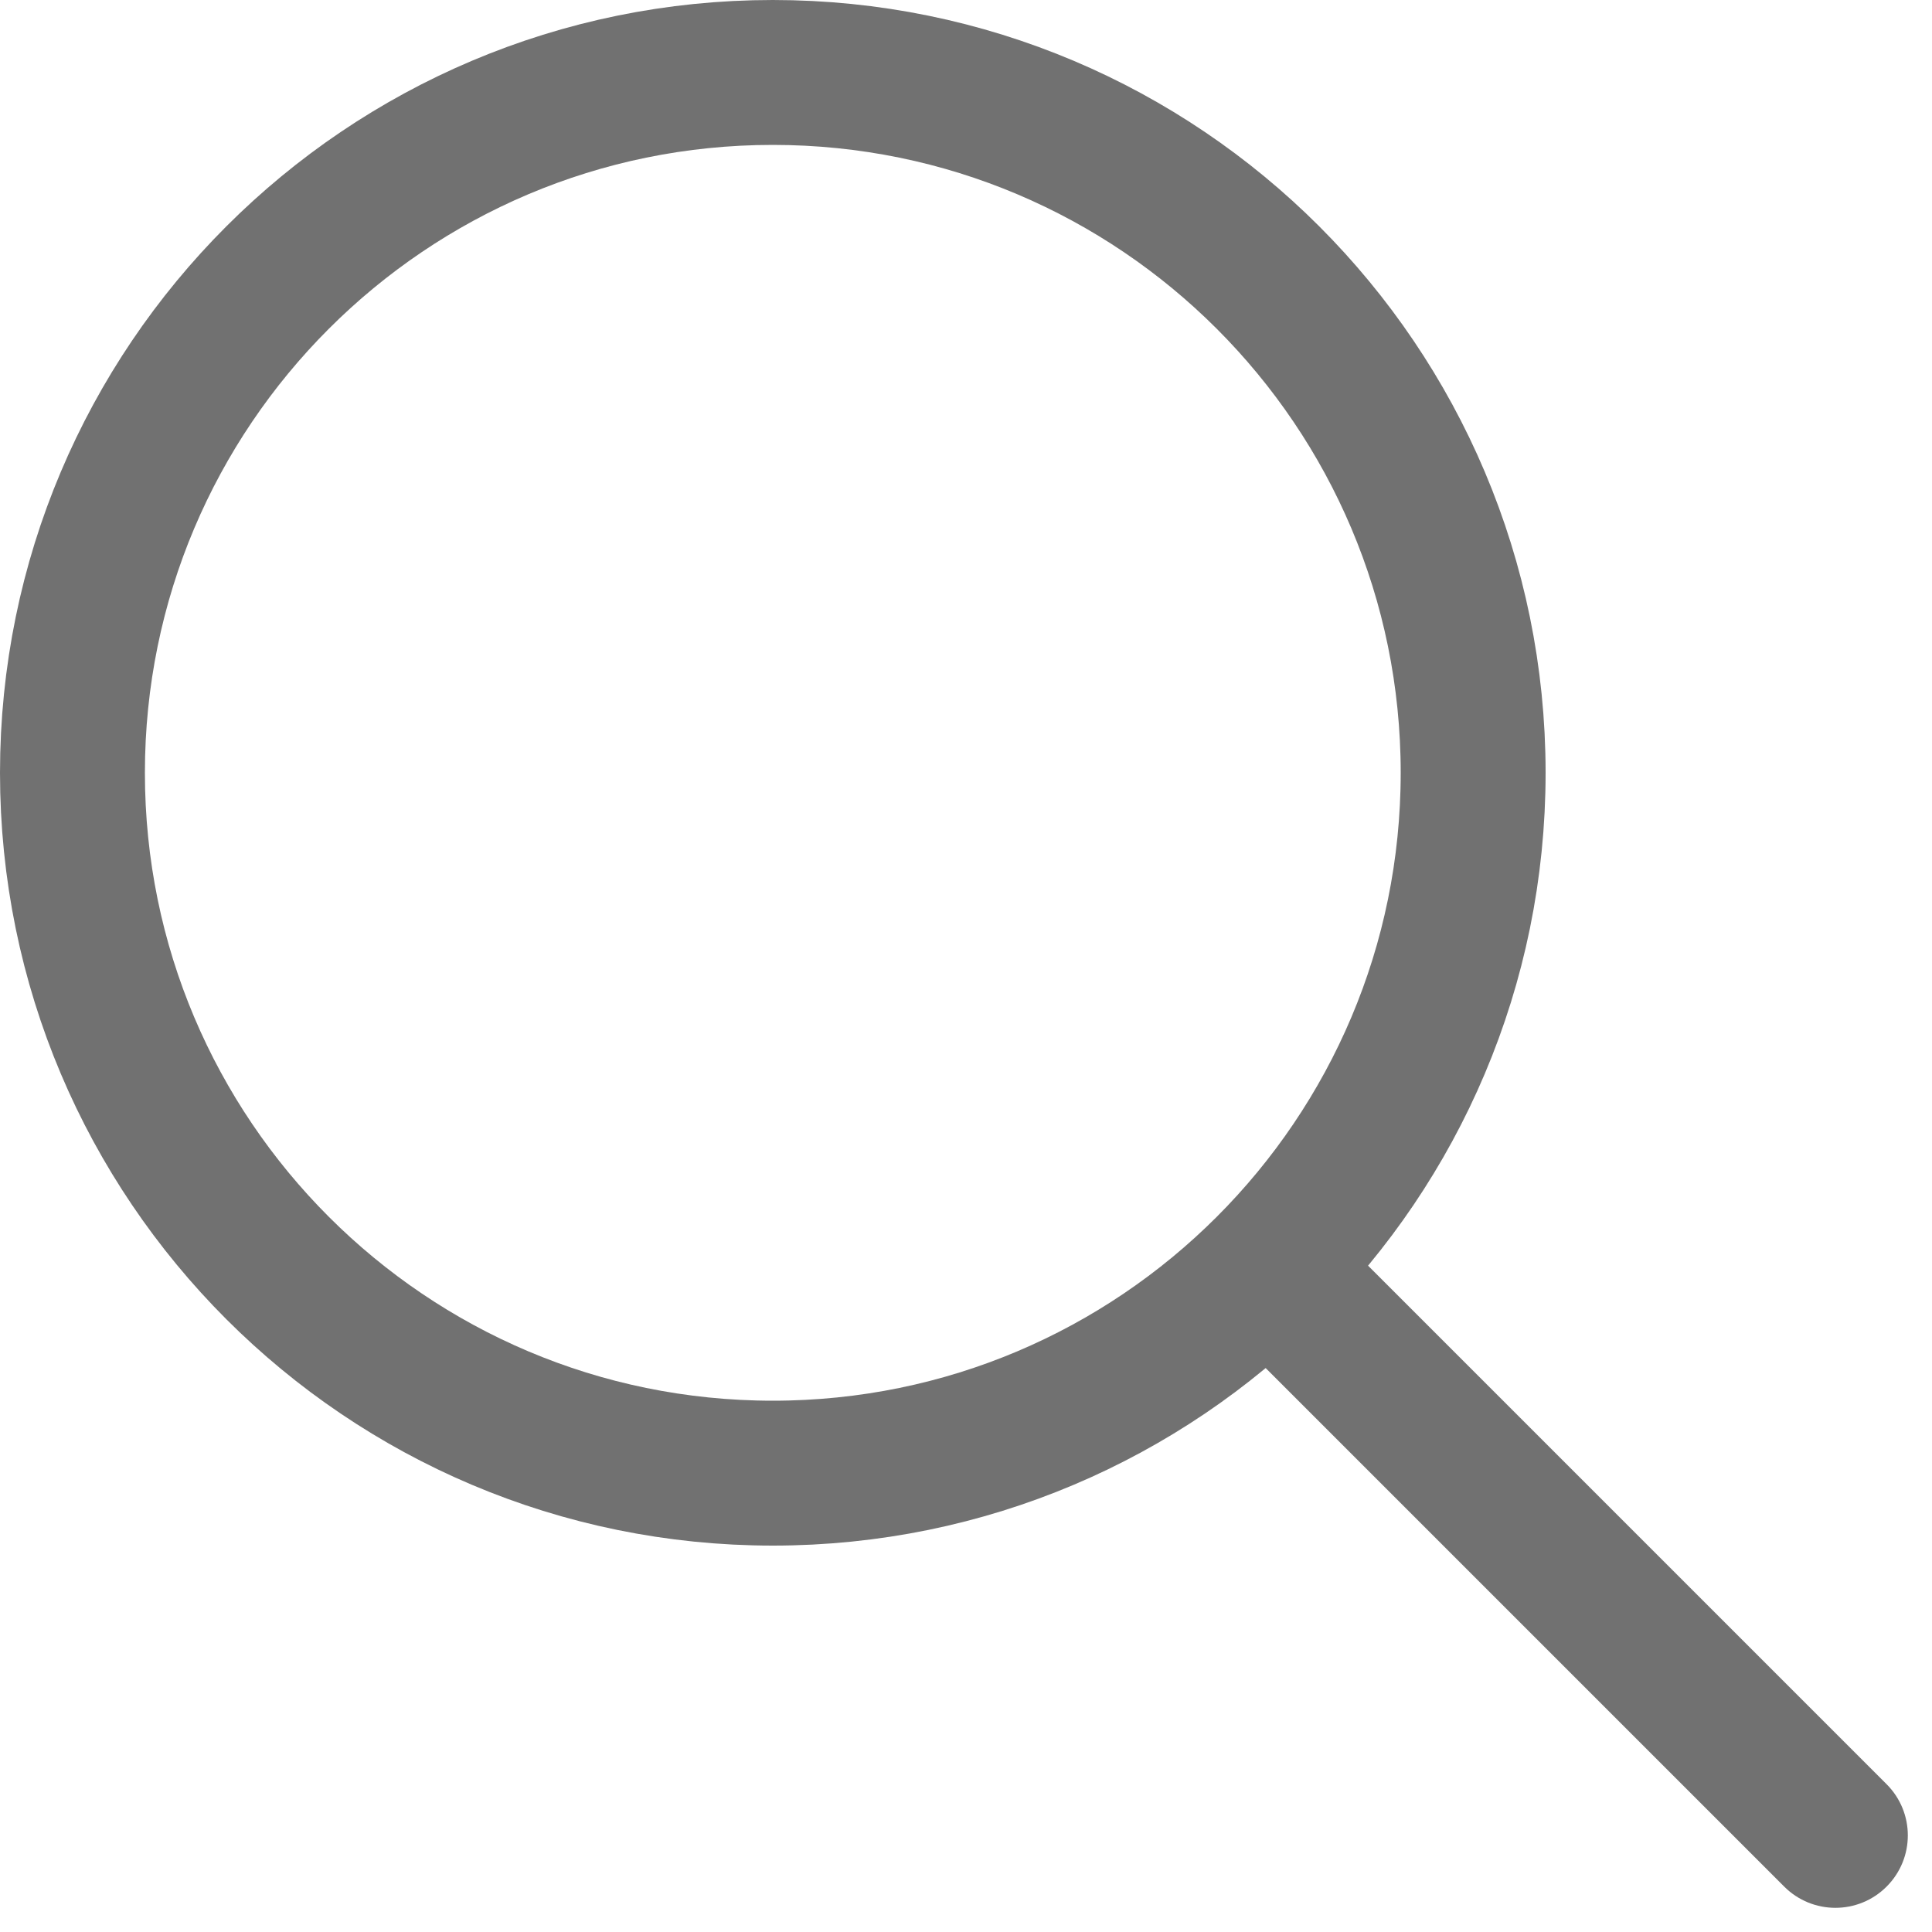
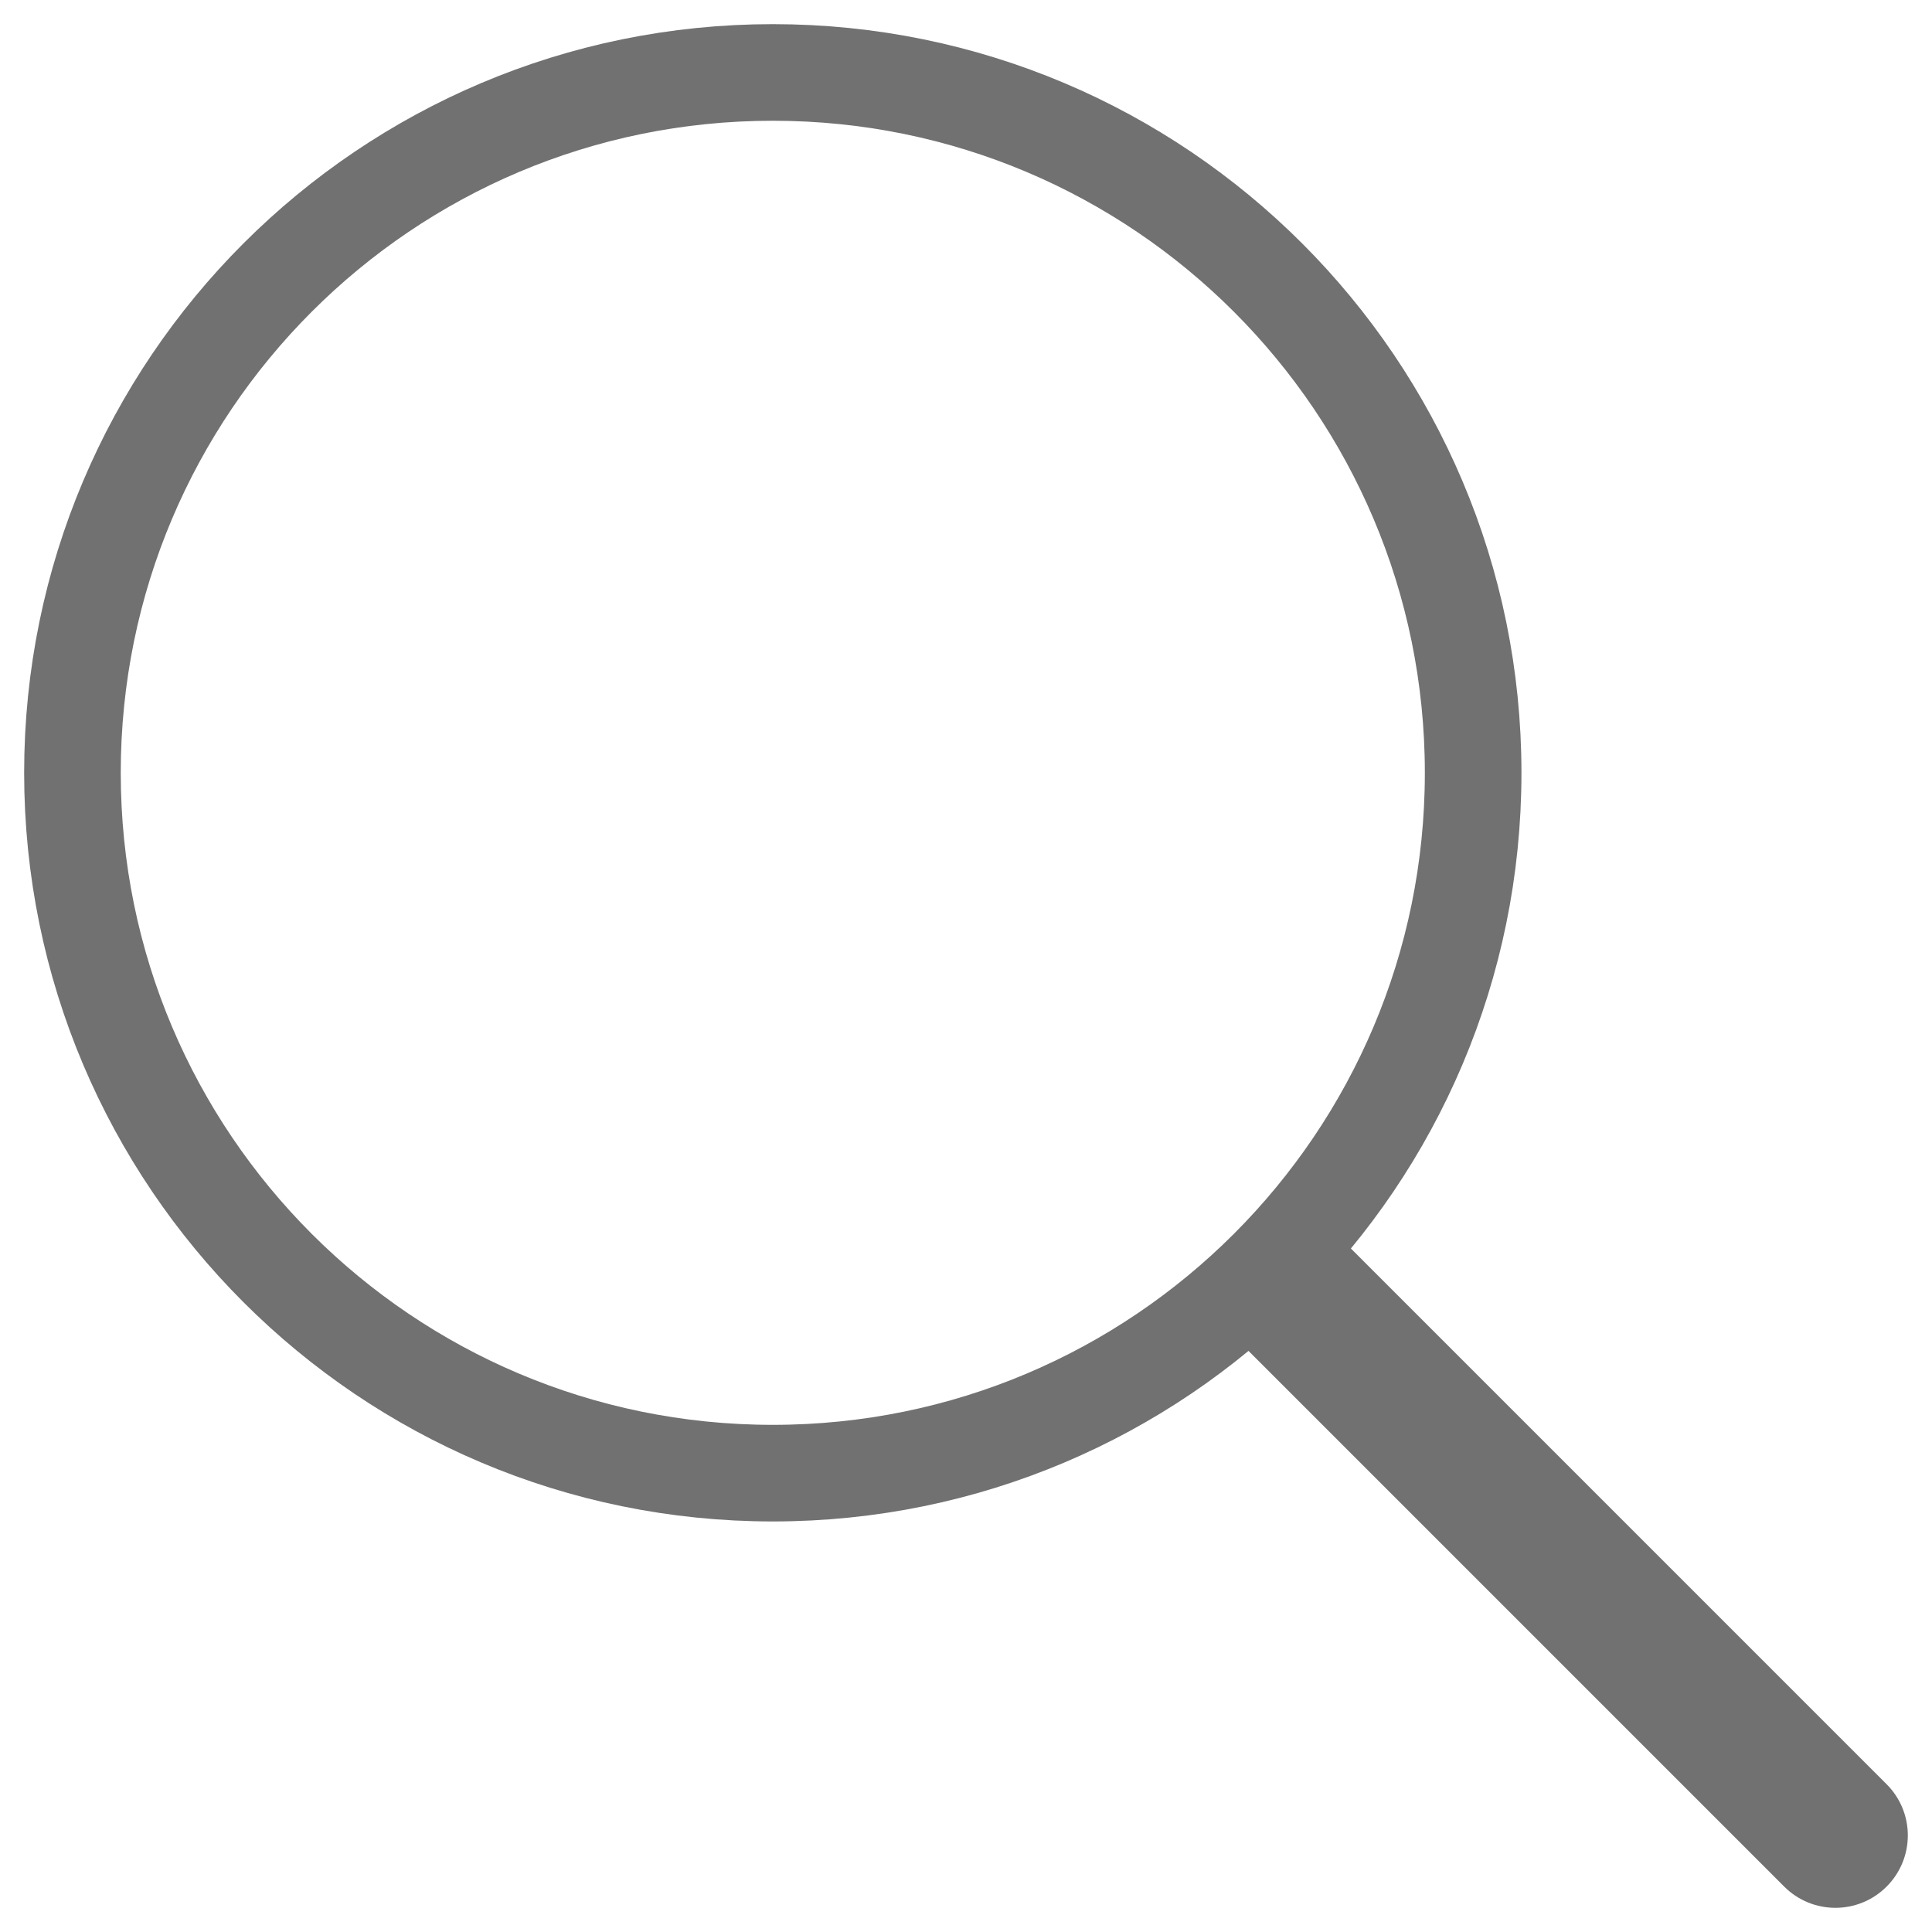
<svg xmlns="http://www.w3.org/2000/svg" width="20" height="20" viewBox="0 0 20 20" fill="none">
-   <circle cx="8" cy="8" r="7.25" stroke="#717171" stroke-width="1.5" />
+   <circle cx="8" cy="8" r="7.25" stroke="#717171" strokeWidth="1.5" />
  <path d="M18.47 19.53C18.763 19.823 19.237 19.823 19.53 19.53C19.823 19.237 19.823 18.763 19.53 18.47L18.47 19.53ZM12.47 13.53L18.47 19.53L19.53 18.47L13.53 12.47L12.47 13.53Z" fill="#717171" />
</svg>
